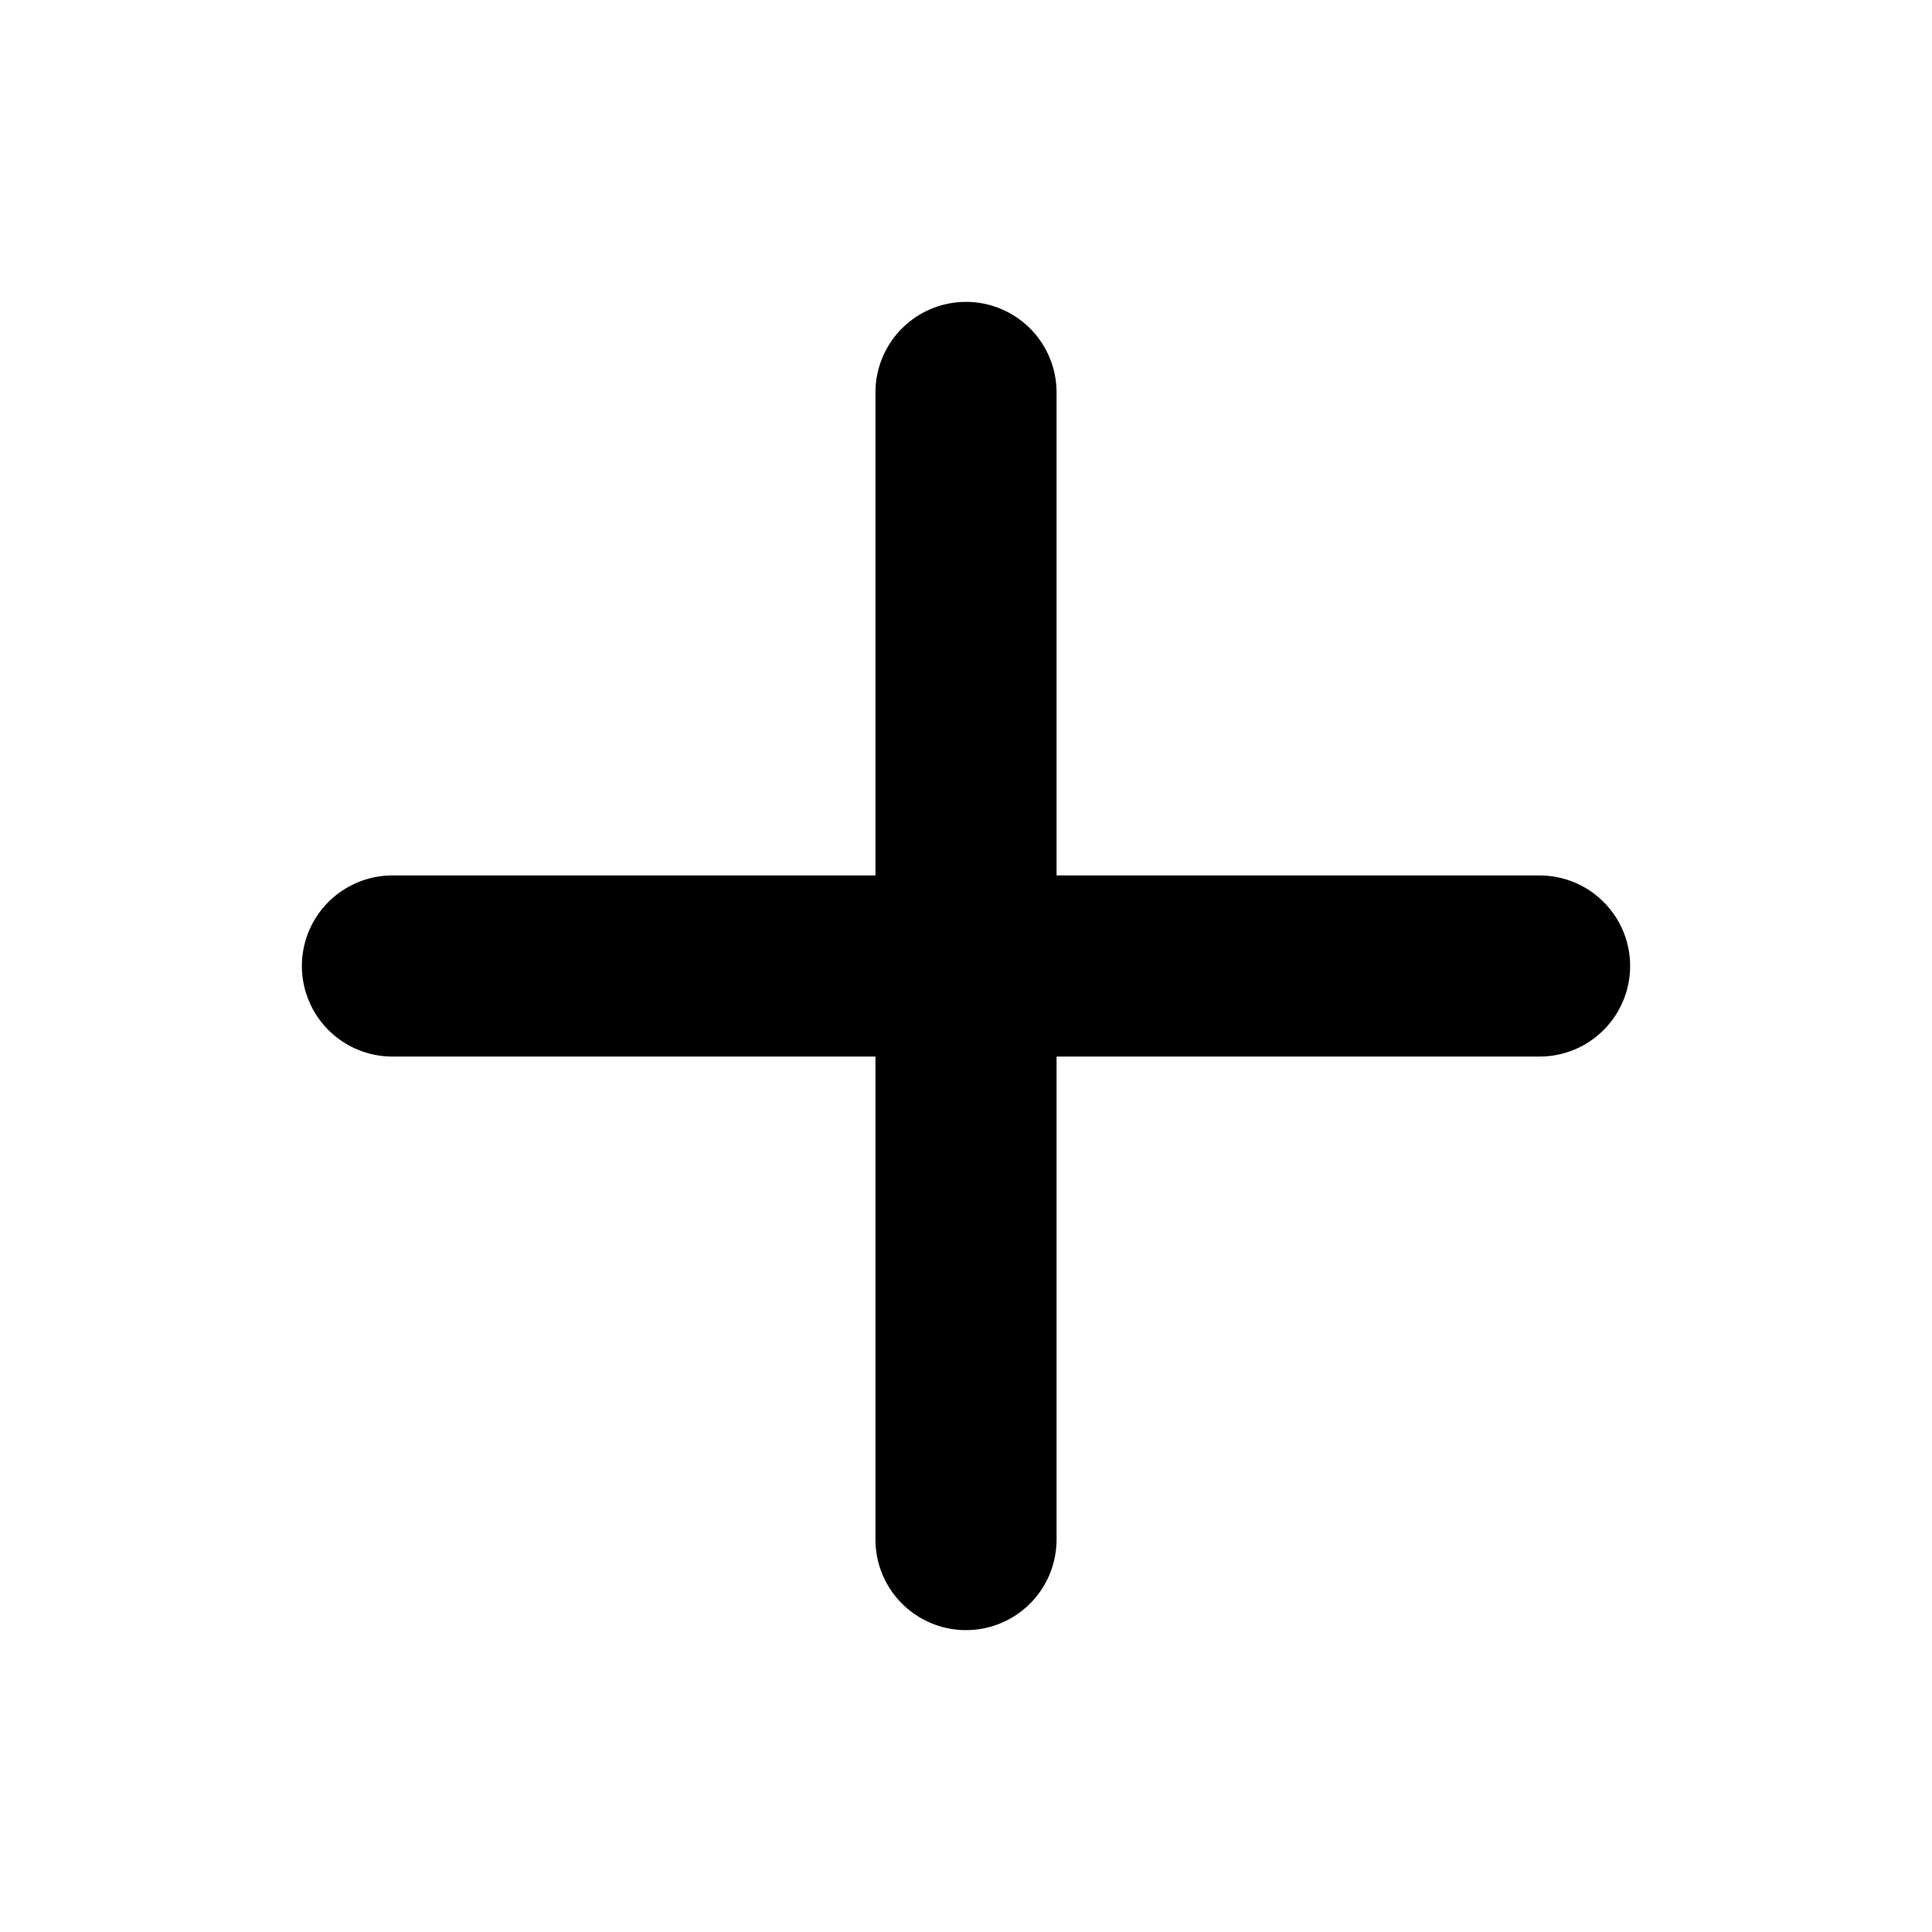
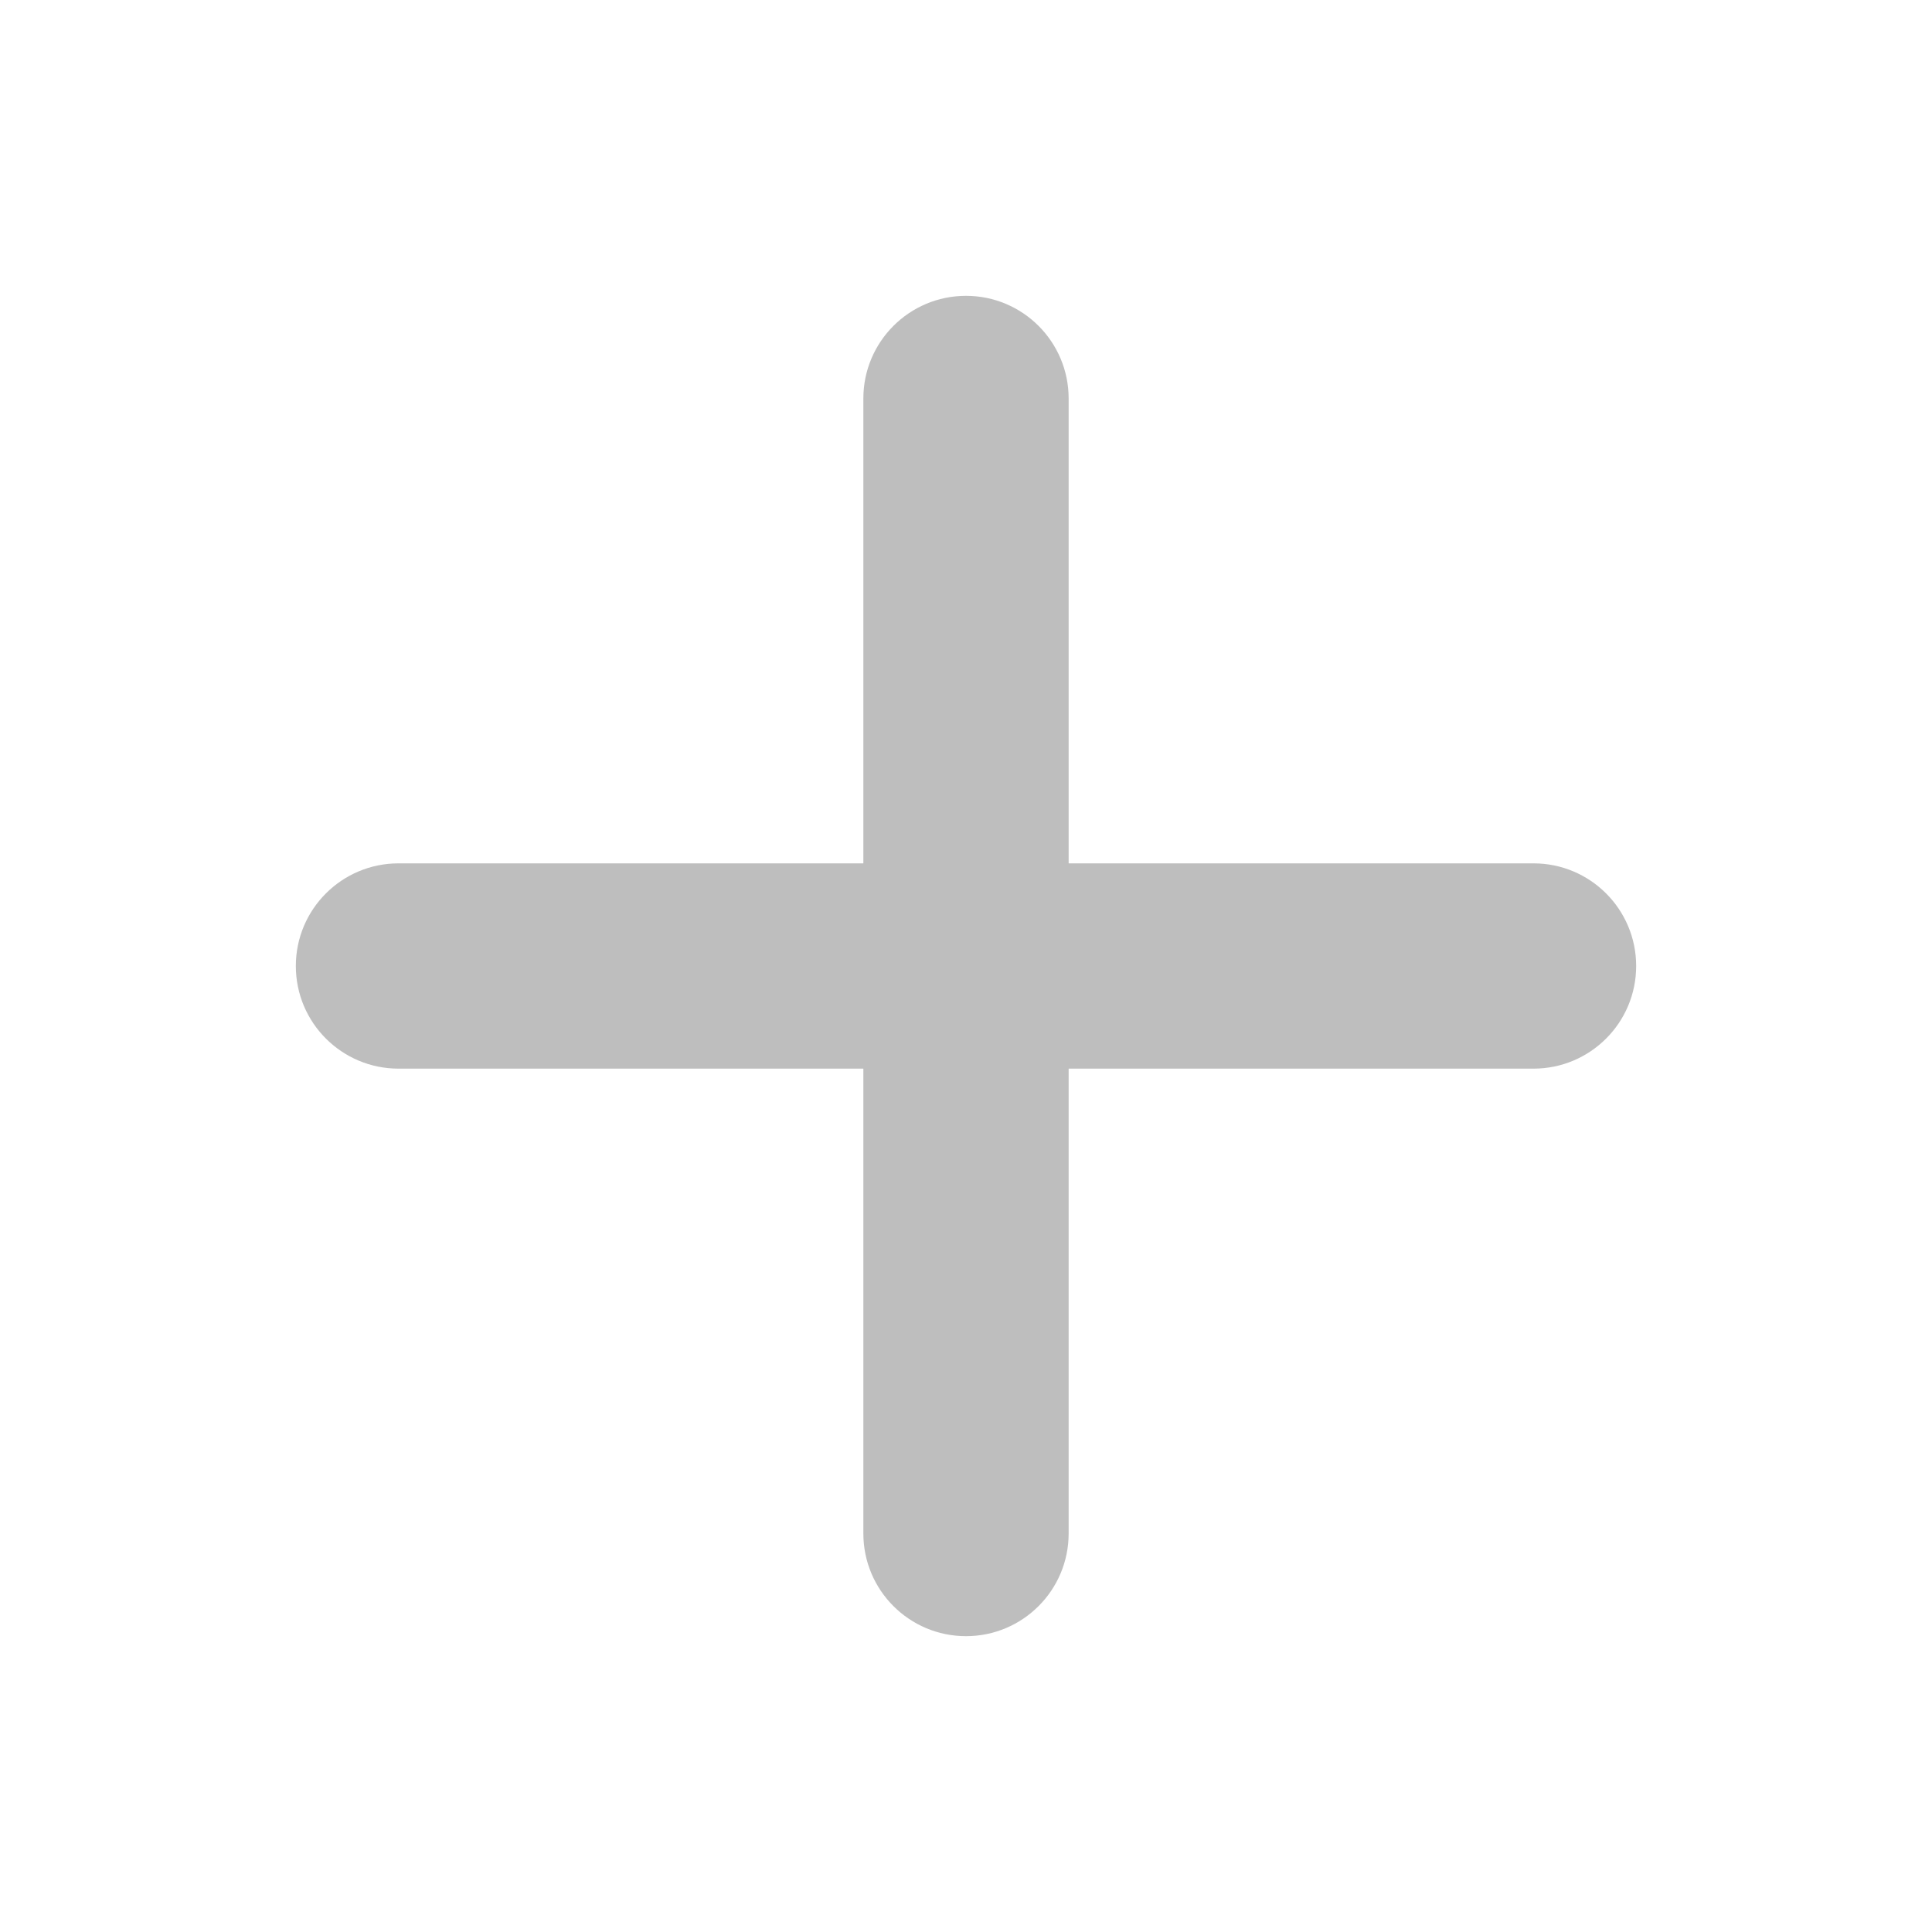
<svg xmlns="http://www.w3.org/2000/svg" width="16" height="16" viewBox="0 0 16 16">
-   <path d="M8 3.25v9.5M3.25 8h9.5" fill="none" stroke="currentColor" stroke-width="1.5" stroke-linecap="round" stroke-linejoin="round" />
+   <path fill="#bebebe" d="M7.15,3.3v9.4a0.85,0.85 0 0 0 1.7,0v-9.4a0.85,0.85 0 0 0 -1.7,0Z" />
+   <path fill="#bebebe" d="M3.3,7.15h9.4a0.85,0.85 0 0 1 0,1.7h-9.4a0.85,0.85 0 0 1 0,-1.7Z" />
</svg>
